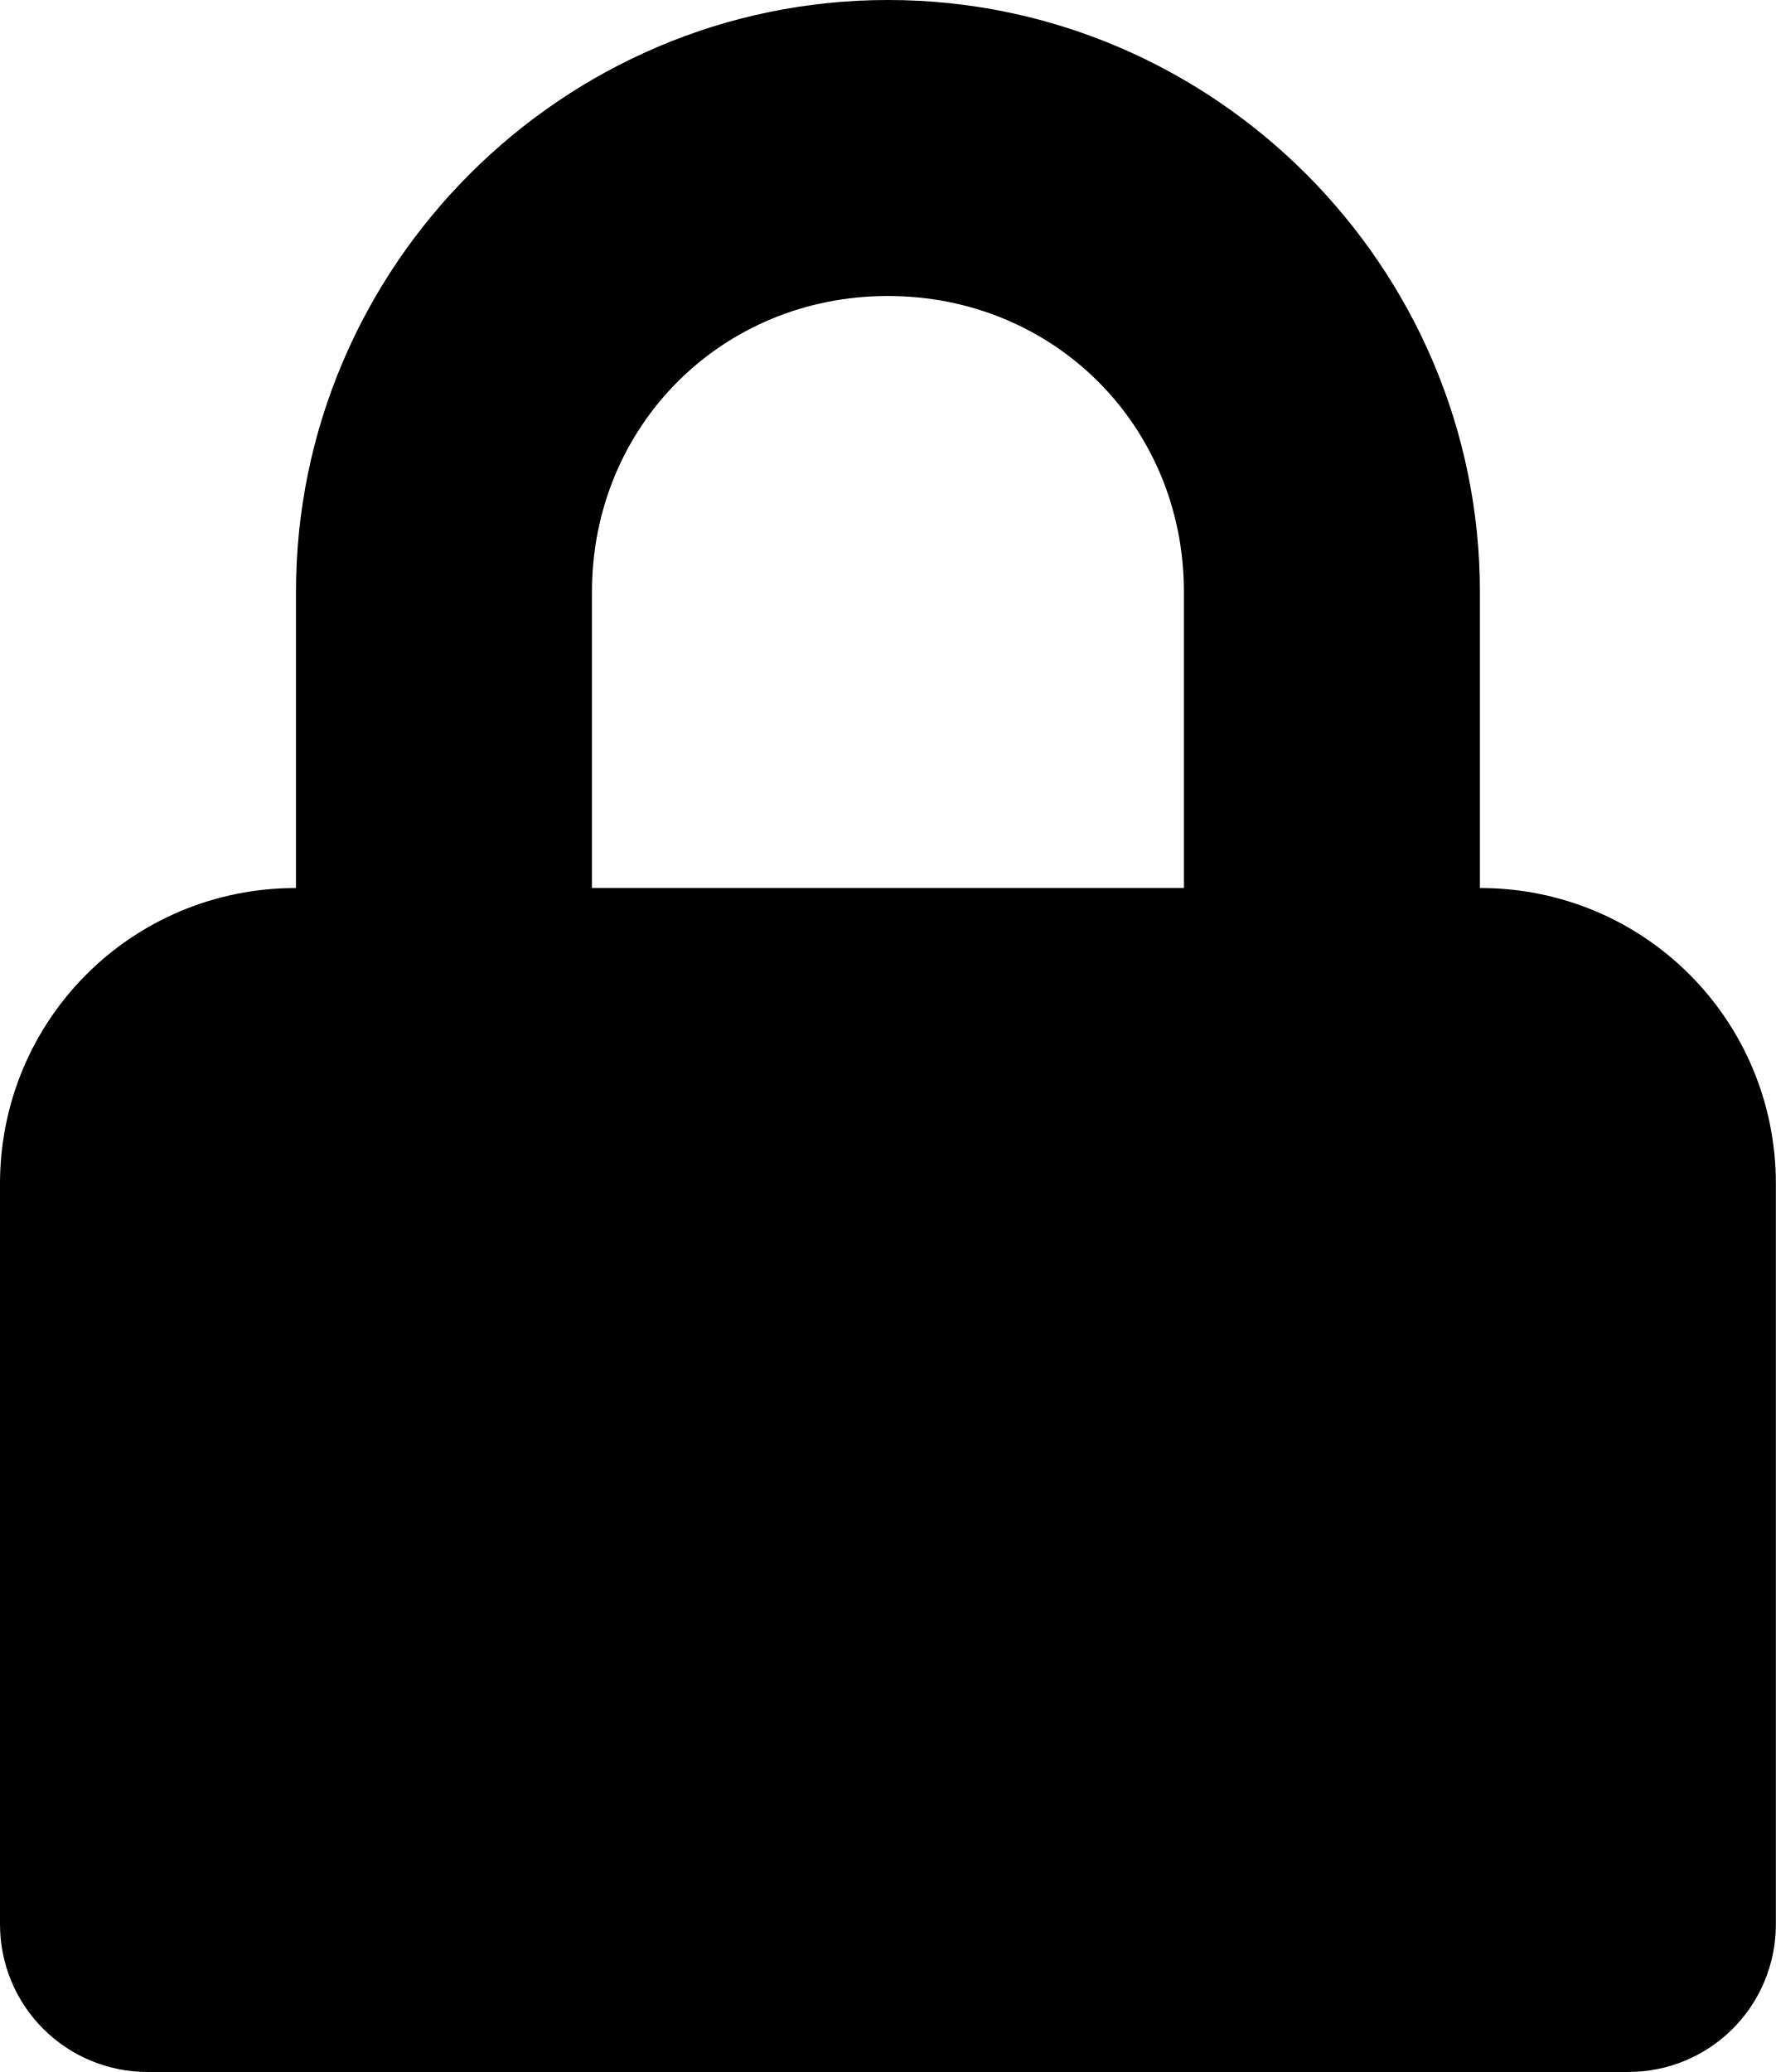
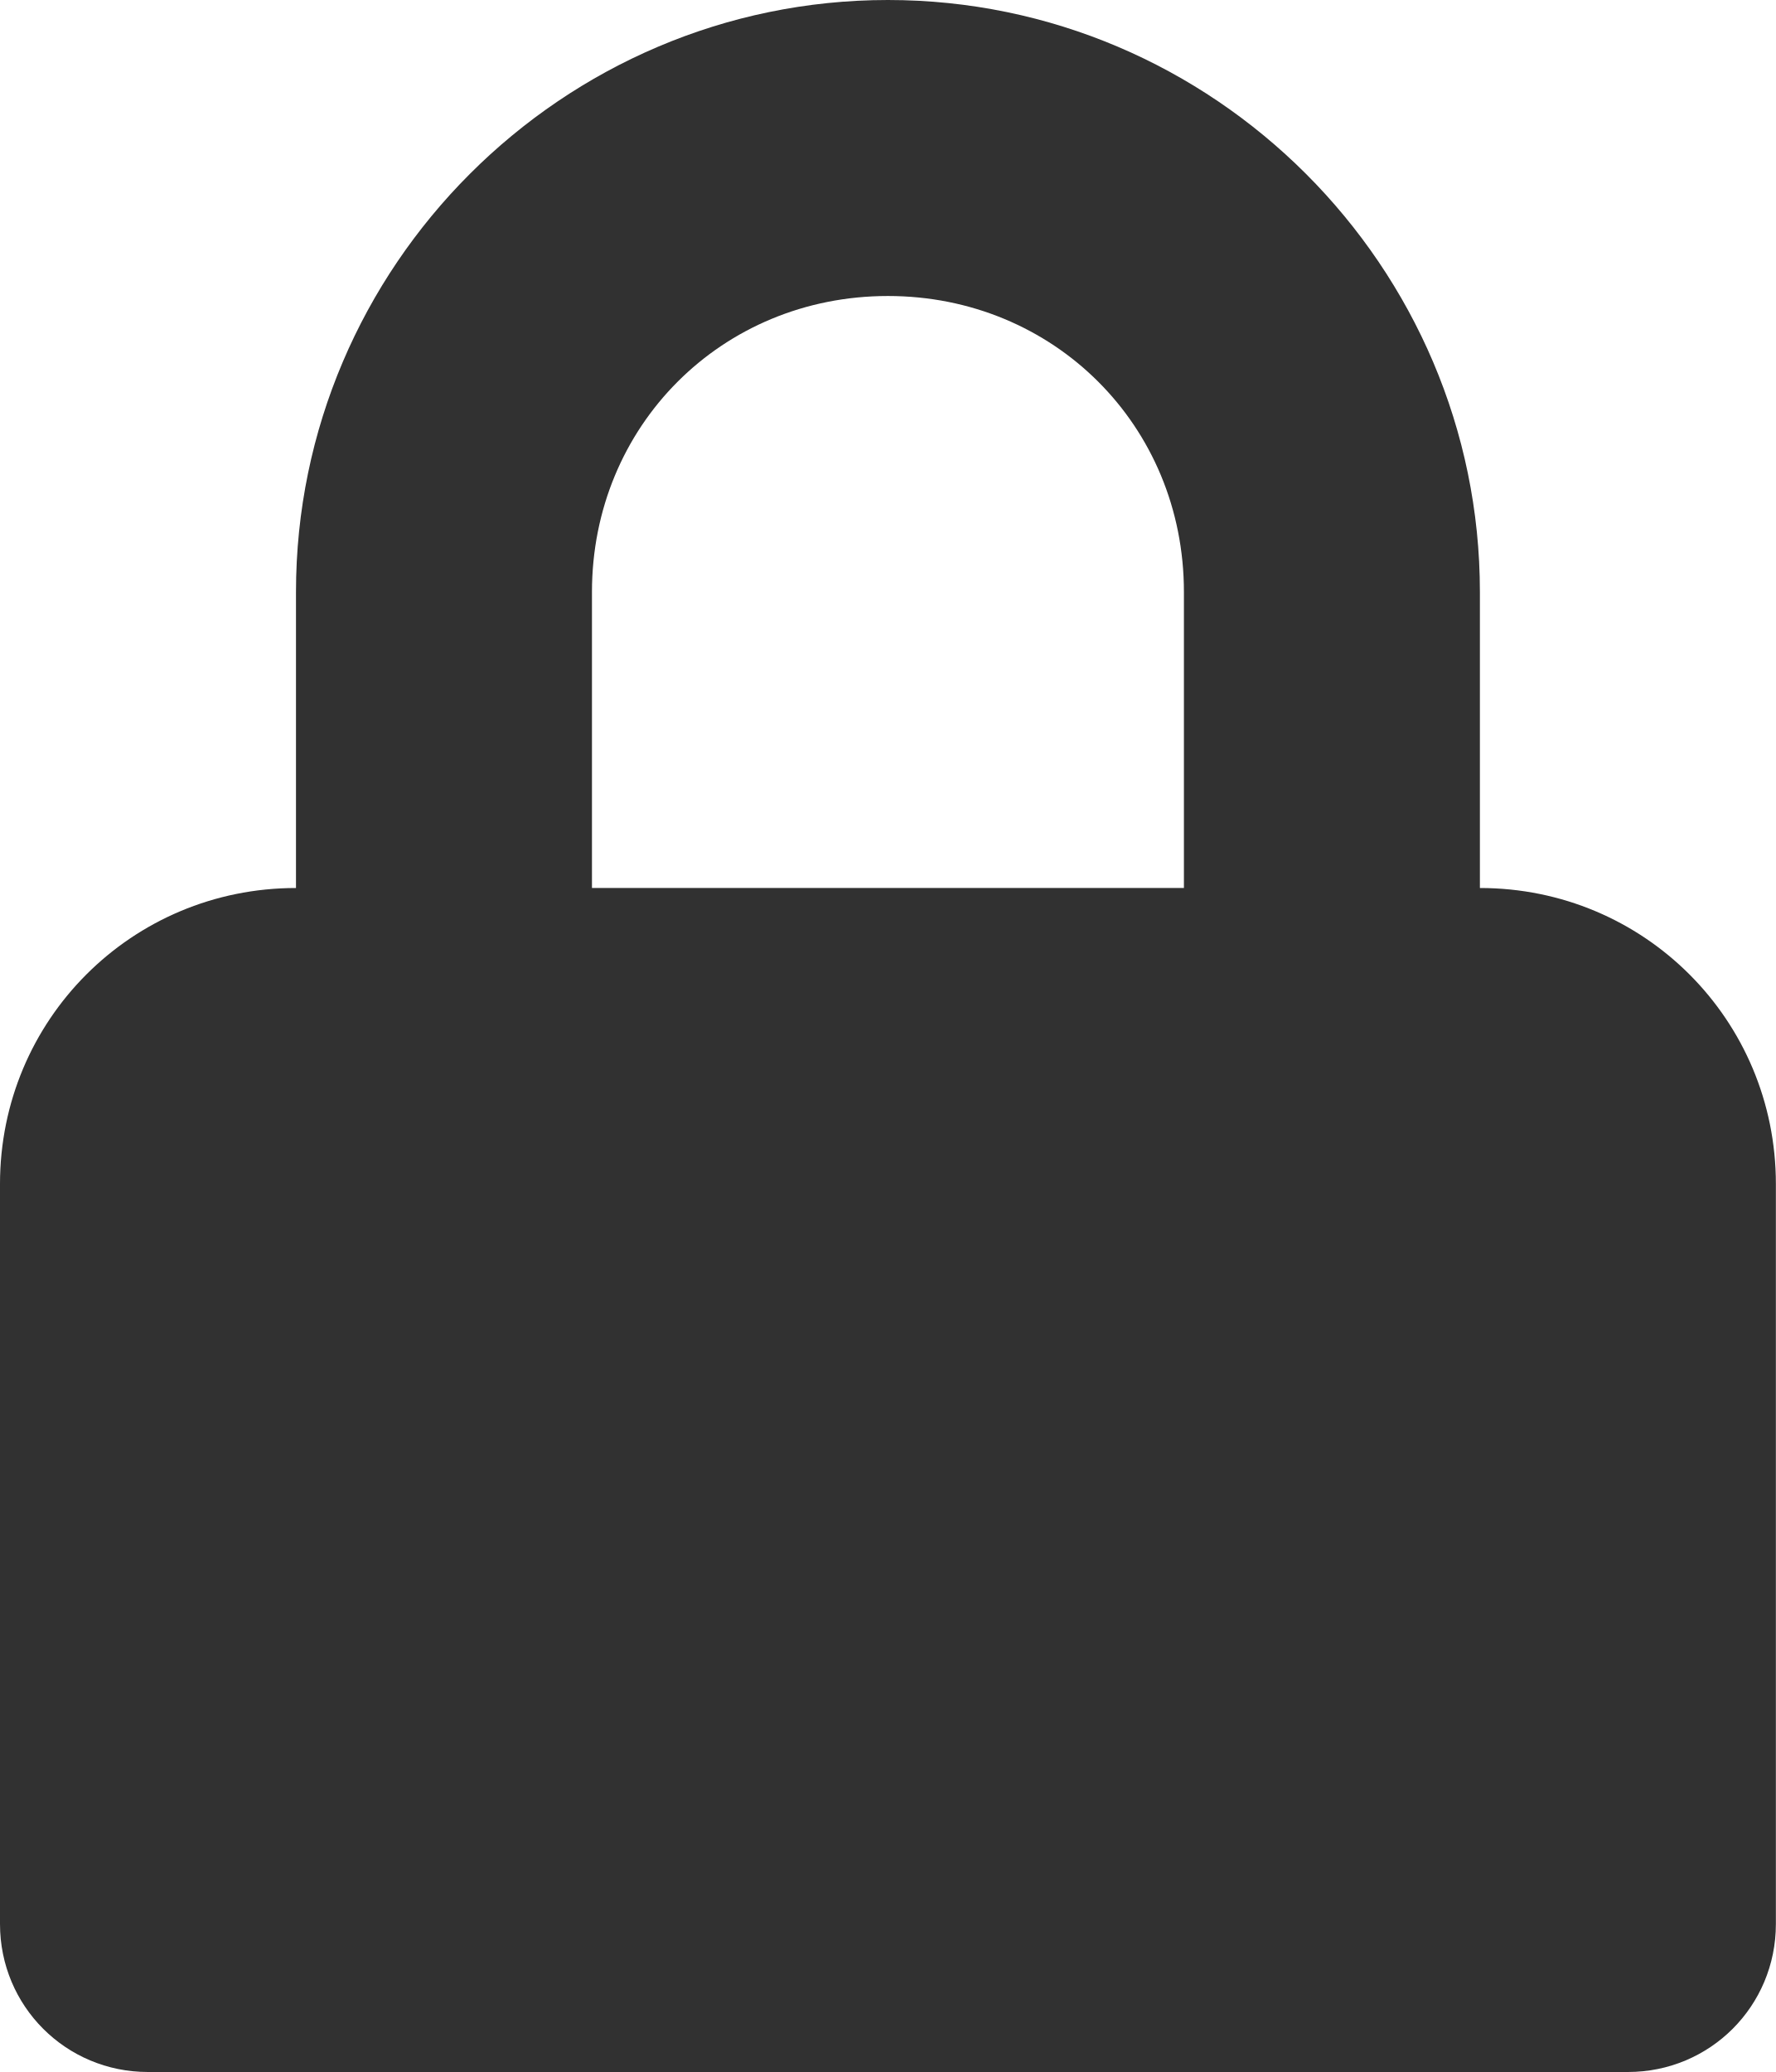
- <svg xmlns="http://www.w3.org/2000/svg" width="12" height="14" fill="currentColor">
+ <svg xmlns="http://www.w3.org/2000/svg" width="12" height="14">
+   <style>path {fill: #313131} @media (prefers-color-scheme: dark) {path {fill:#f6f5f4}}</style>
  <path d="m6 0c-2.2 0-4 1.8-4 4v2c-1.11 0-2 0.891-2 2v5c0 0.555 0.445 1 1 1h10c0.555 0 1-0.445 1-1v-5c0-1.11-0.891-2-2-2v-2c0-2.2-1.8-4-4-4zm0 2c1.12 0 2 0.875 2 2v2h-4v-2c0-1.12 0.875-2 2-2z" />
</svg>
